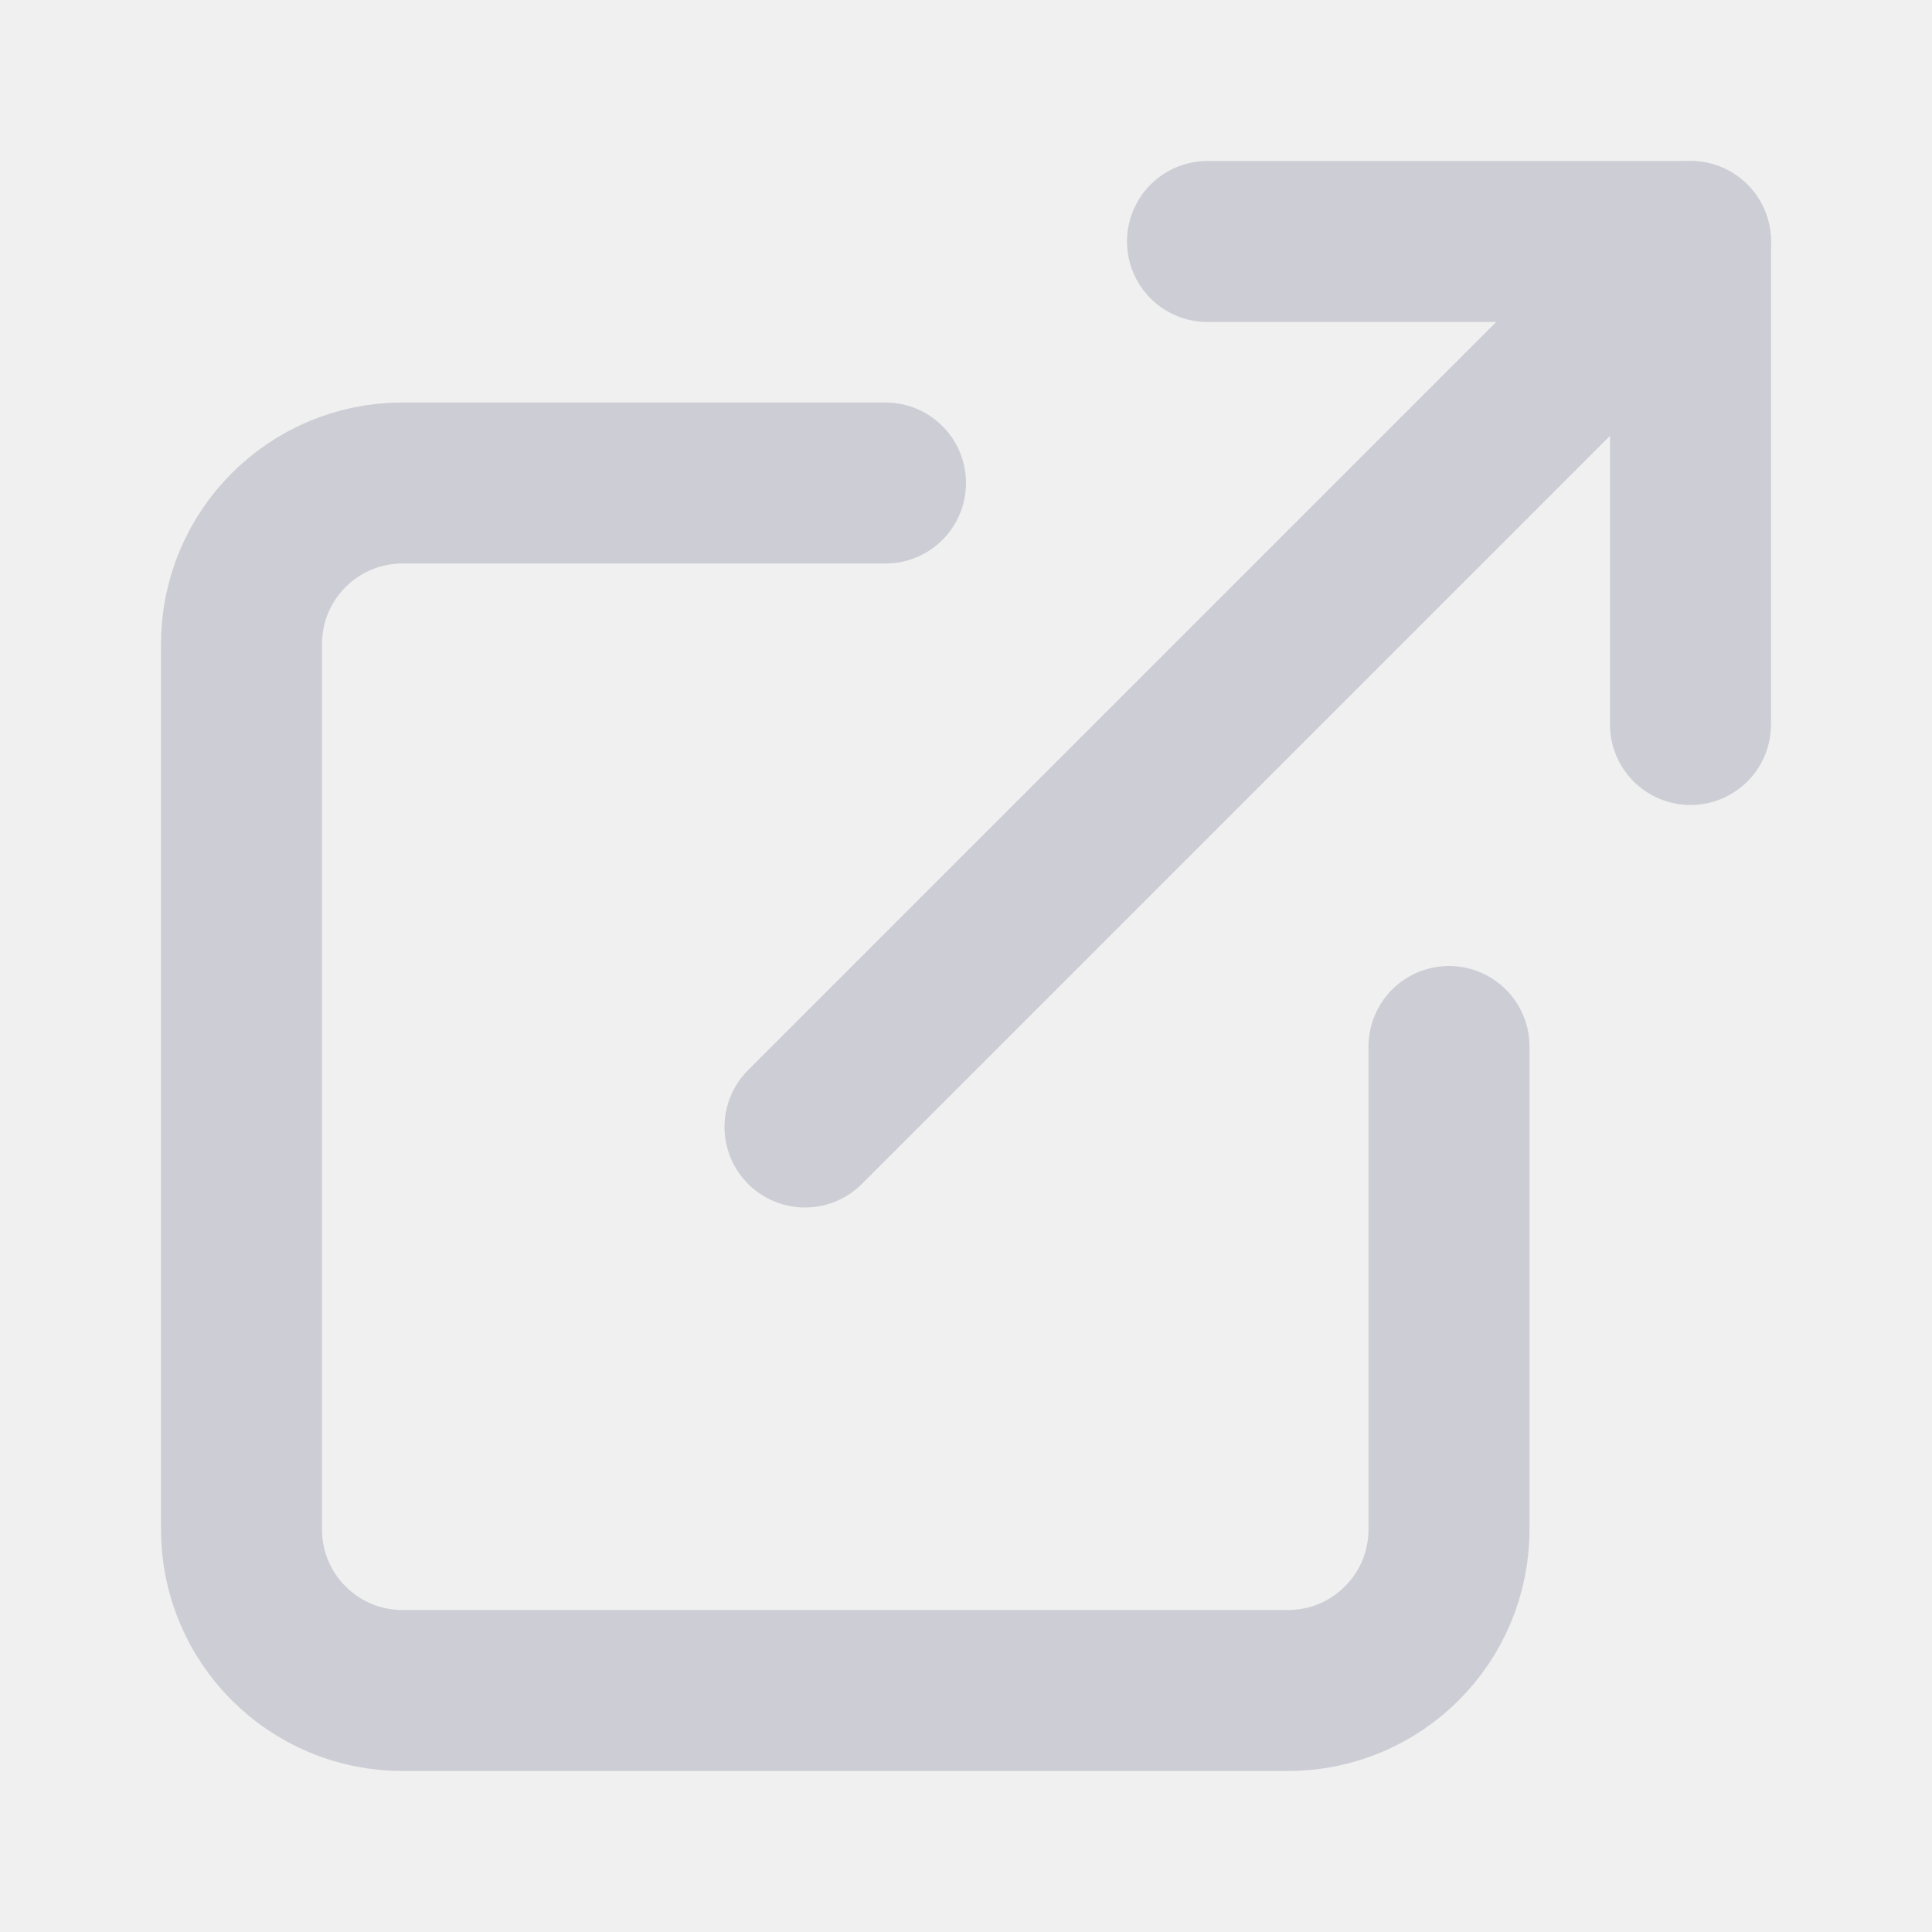
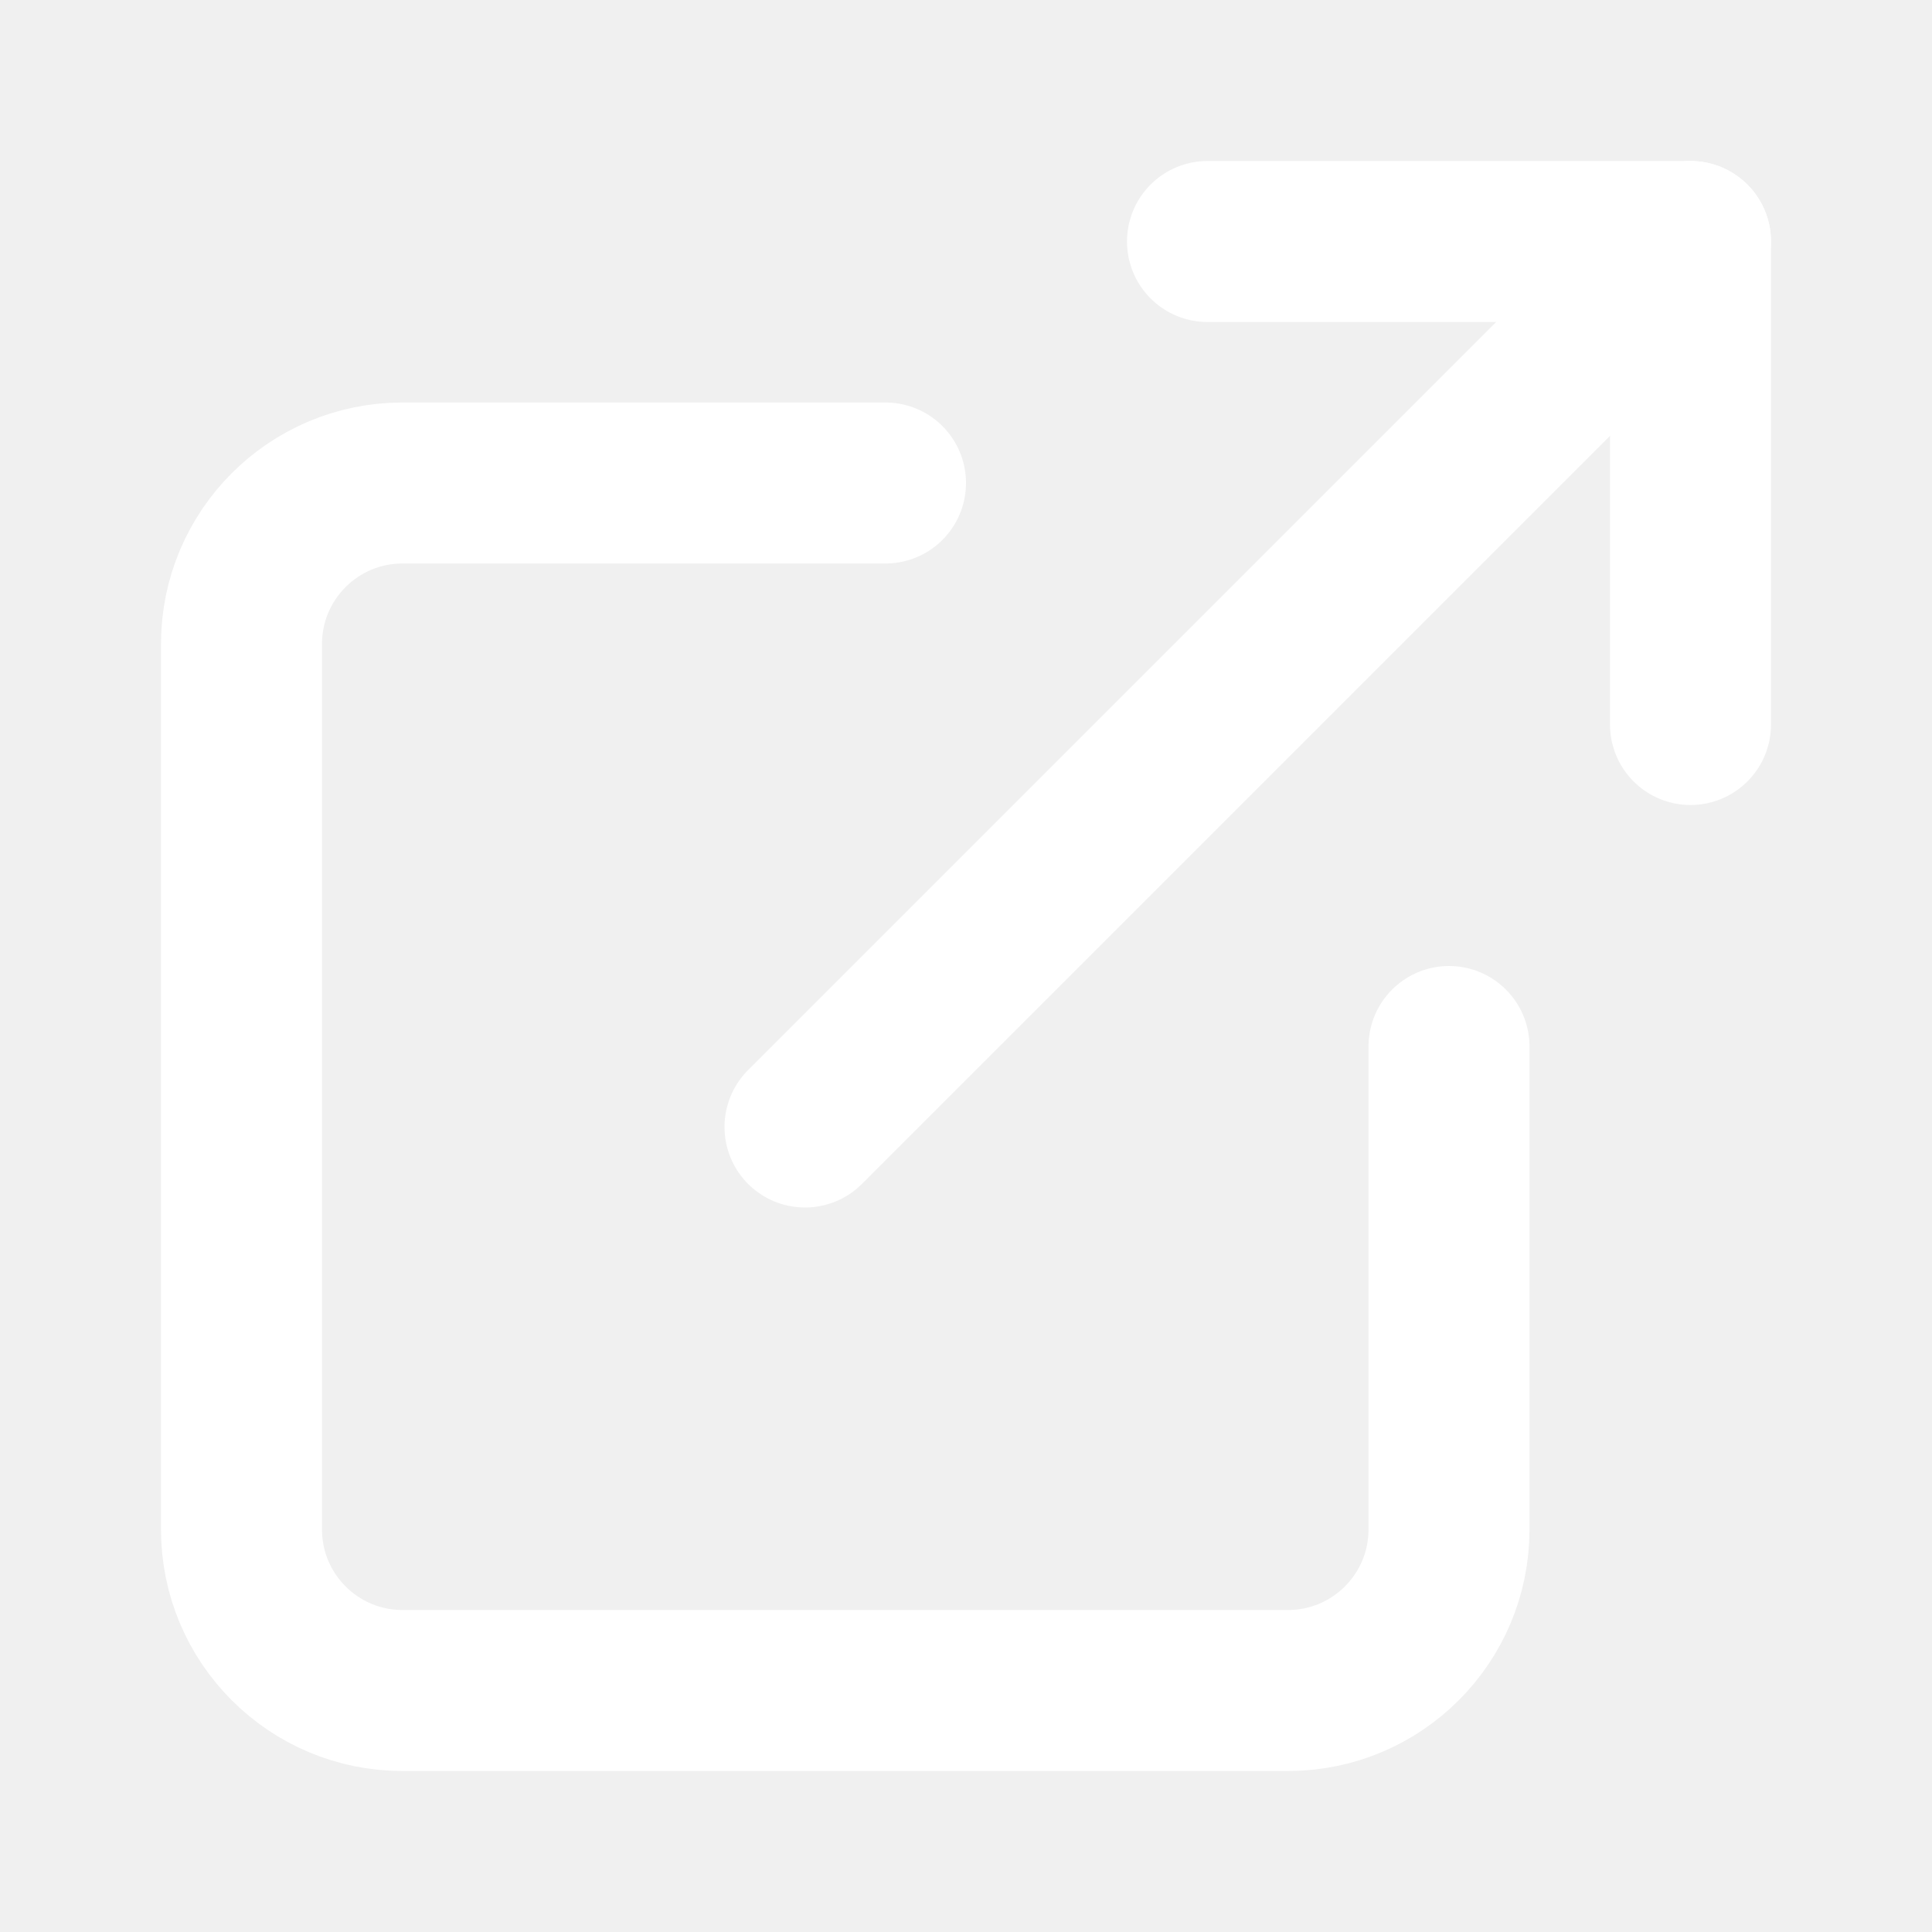
- <svg xmlns="http://www.w3.org/2000/svg" width="16" height="16" viewBox="0 0 24 24" fill="none" stroke="#cdced5" stroke-width="2" stroke-linecap="round" stroke-linejoin="round" class="feather feather-external-link">
+ <svg xmlns="http://www.w3.org/2000/svg" width="16" height="16" viewBox="0 0 24 24" fill="none" stroke="white" stroke-width="2" stroke-linecap="round" stroke-linejoin="round" class="feather feather-external-link">
  <path d="M18 13v6a2 2 0 0 1-2 2H5a2 2 0 0 1-2-2V8a2 2 0 0 1 2-2h6" />
  <polyline points="15 3 21 3 21 9" />
  <line x1="10" y1="14" x2="21" y2="3" />
</svg>
